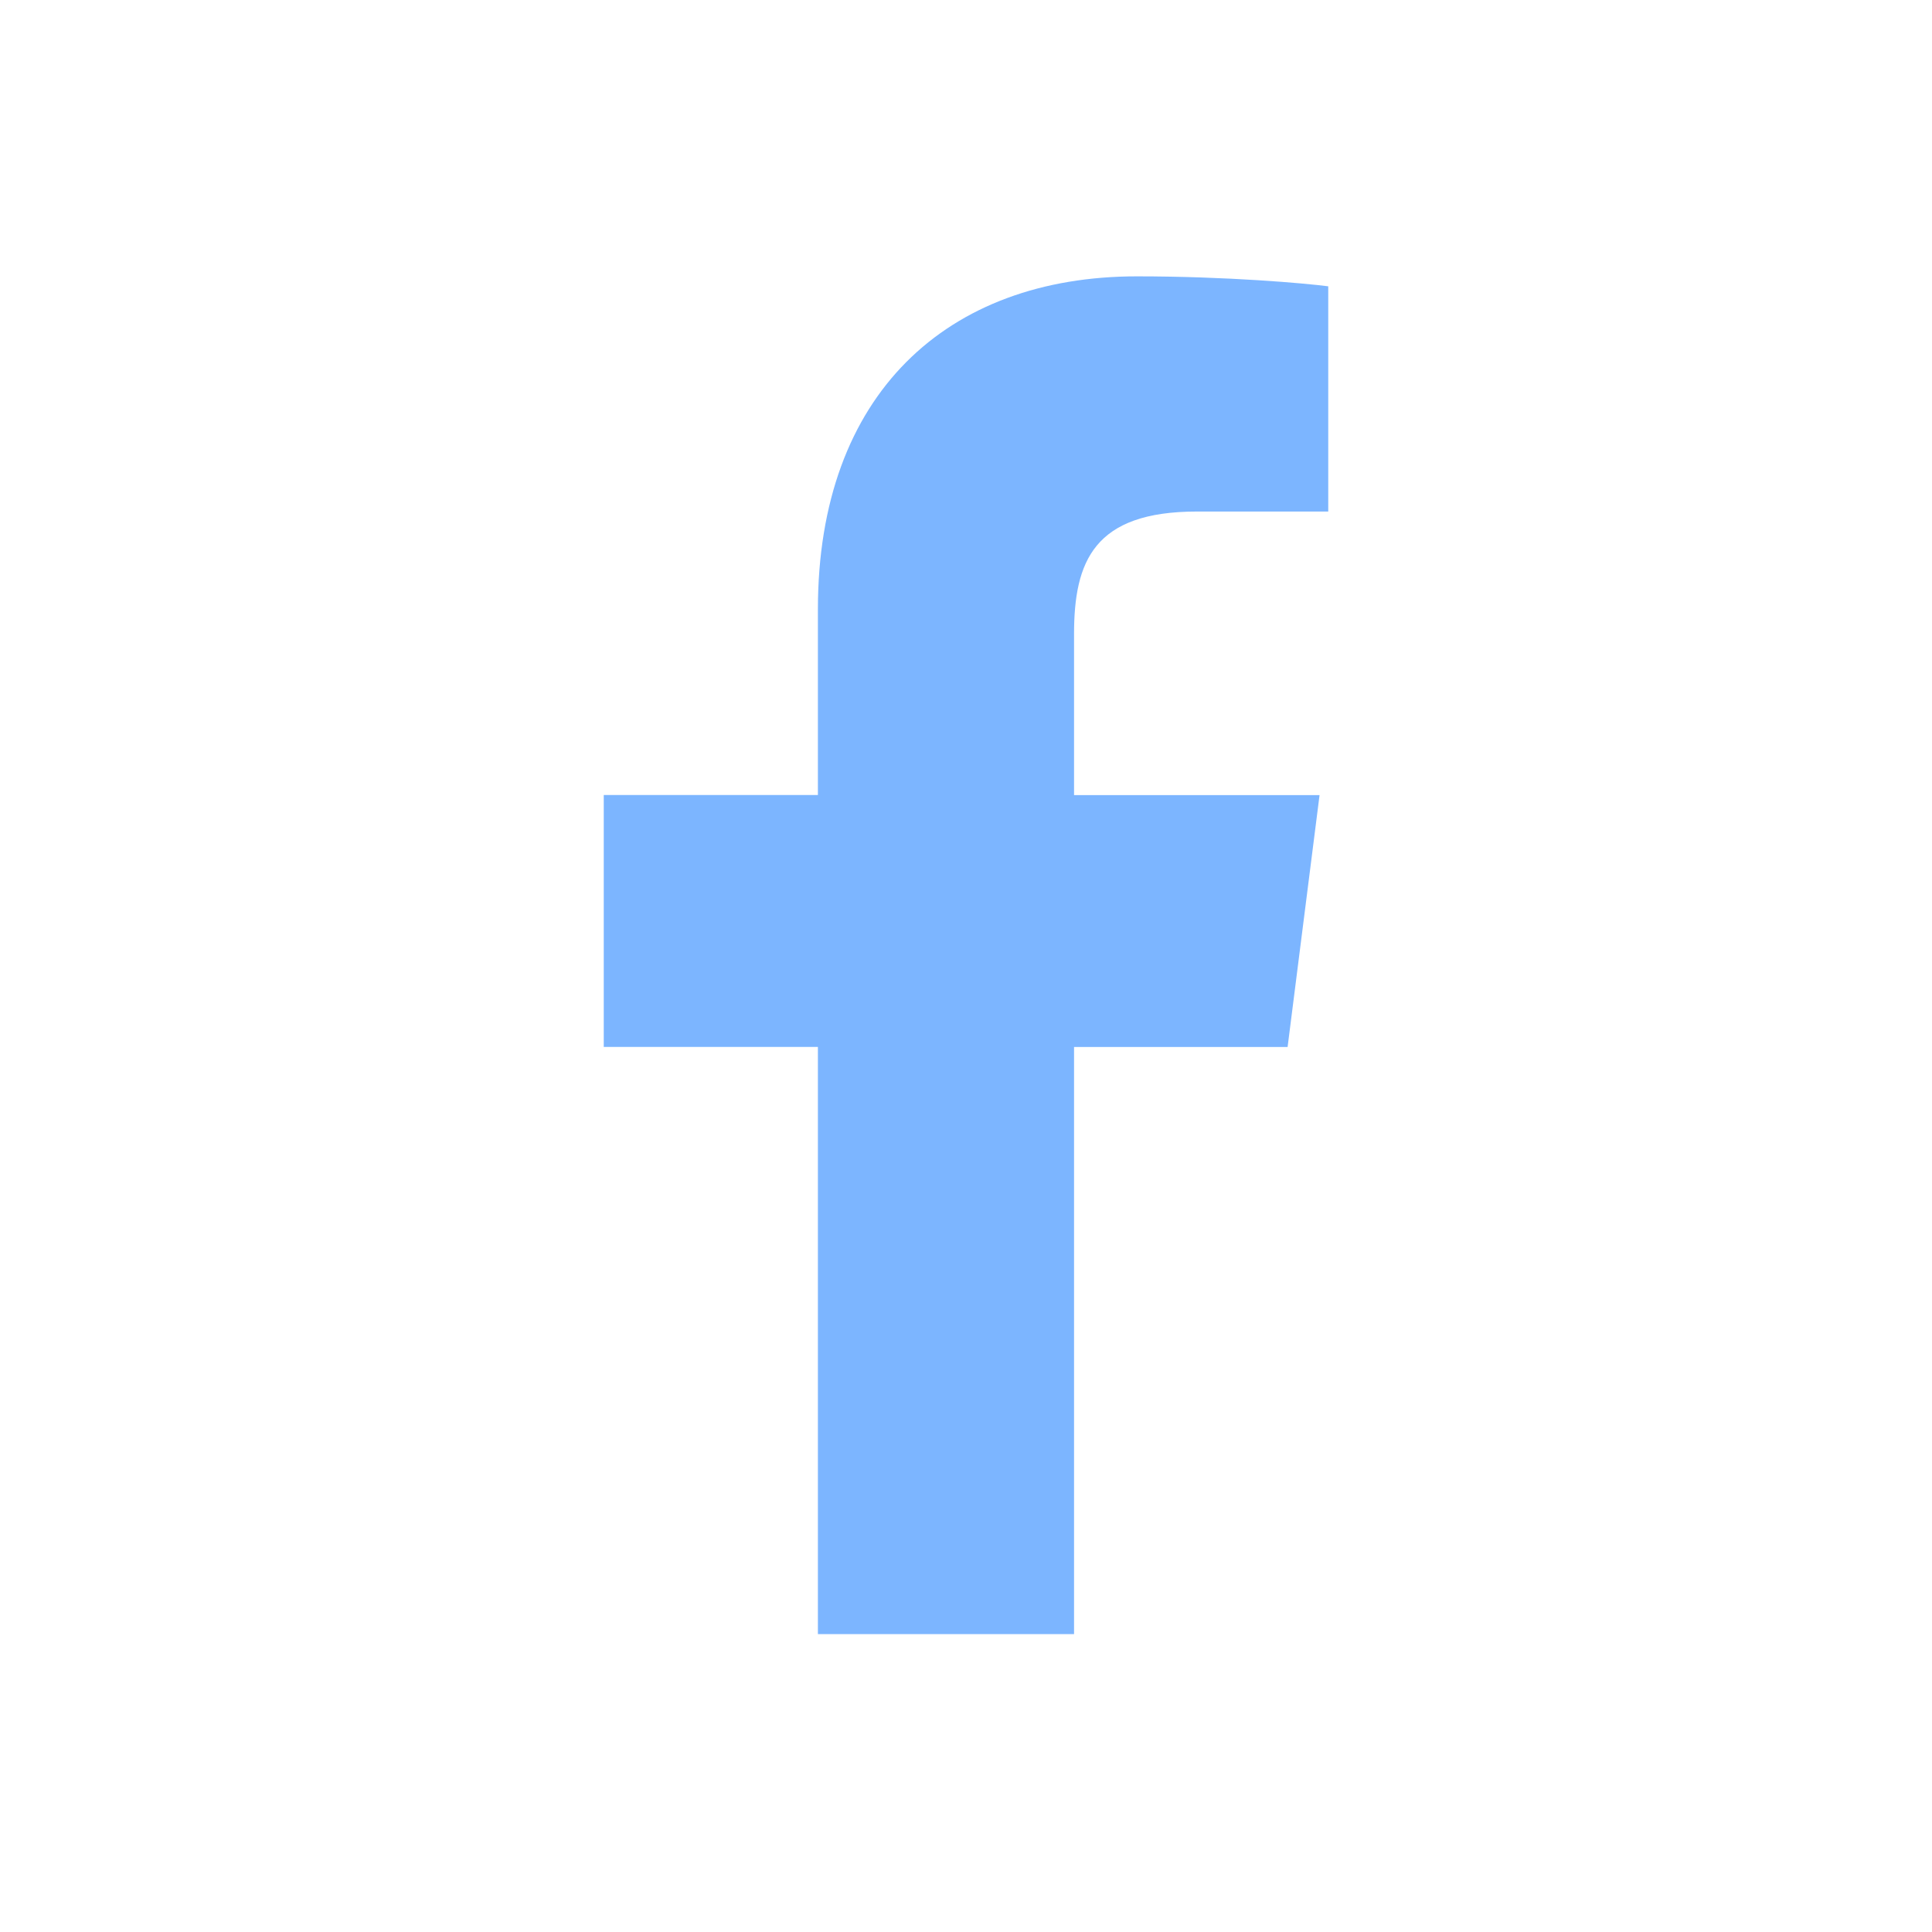
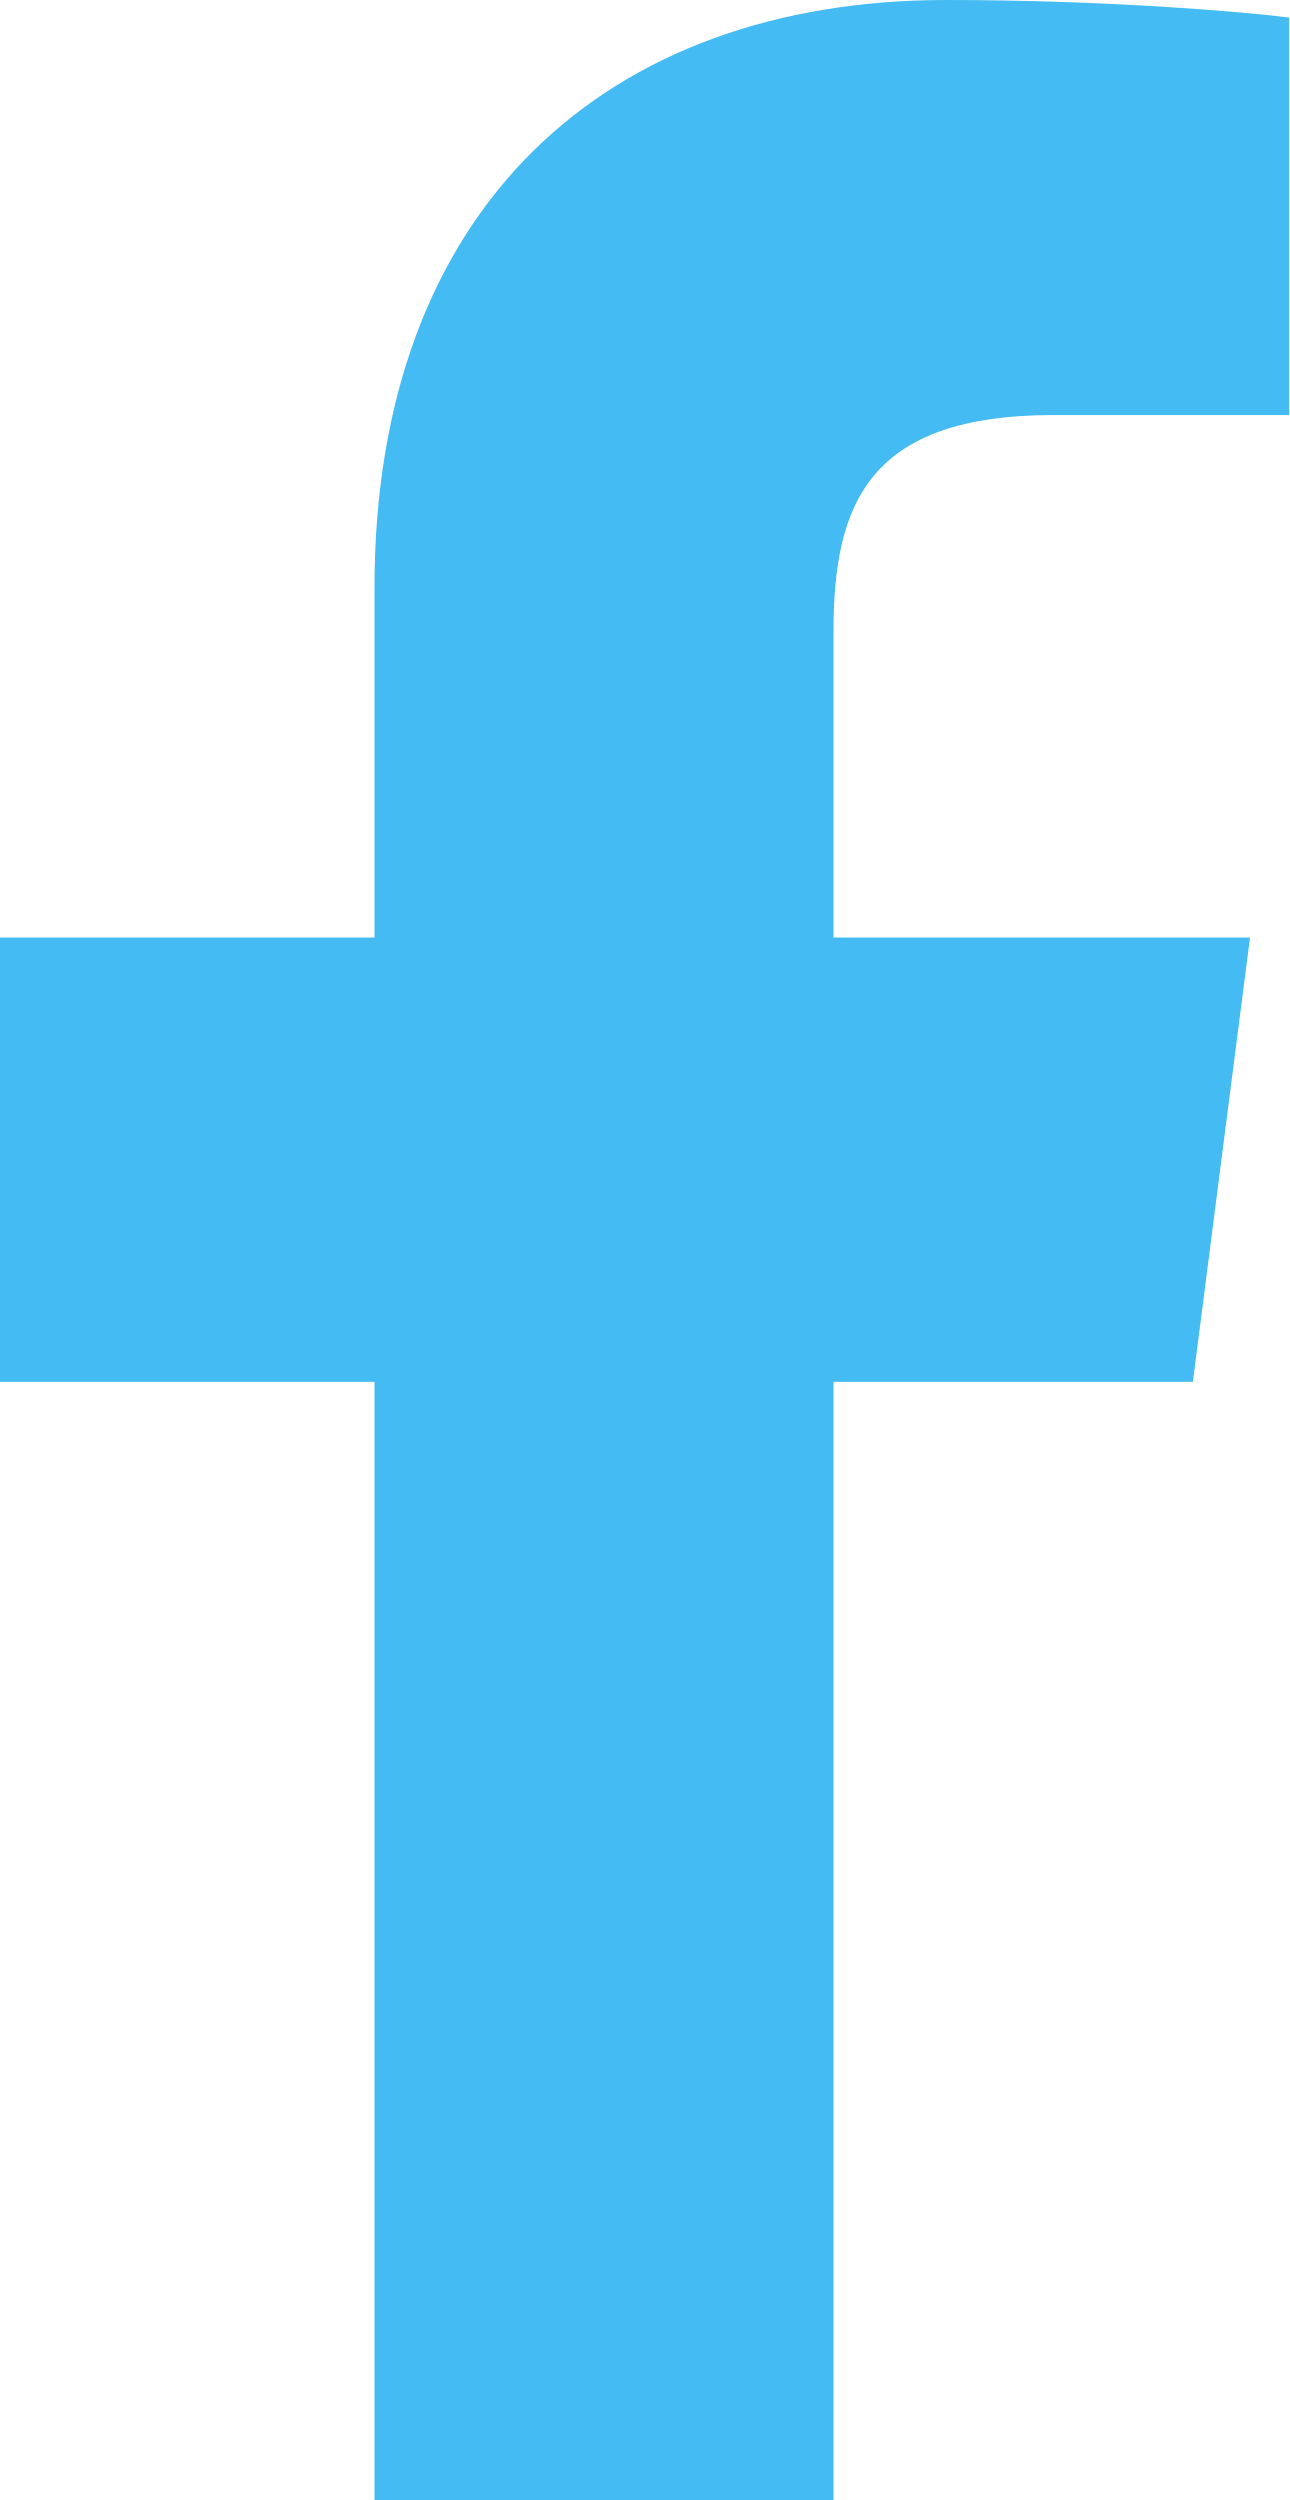
- <svg xmlns="http://www.w3.org/2000/svg" width="26" height="26" viewBox="0 0 26 26">
-   <path d="M14.454 21.992V14.09h2.874l.43-3.39h-3.304V8.534c0-.98.268-1.65 1.654-1.65h1.767V3.853c-.306-.04-1.355-.134-2.575-.134-2.55 0-4.293 1.58-4.293 4.48v2.5H8.125v3.39h2.882v7.902h3.447z" fill-rule="nonzero" fill="#7CB5FF" />
+ <svg xmlns="http://www.w3.org/2000/svg" aria-hidden="true" data-prefix="fab" data-icon="facebook-f" class="svg-inline--fa fa-facebook-f fa-w-9" role="img" viewBox="0 0 264 512">
+   <path fill="#44bbf2" d="M76.7 512V283H0v-91h76.7v-71.7C76.7 42.4 124.3 0 193.8 0c33.3 0 61.9 2.5 70.2 3.6V85h-48.2c-37.8 0-45.1 18-45.1 44.3V192H256l-11.7 91h-73.6v229" />
</svg>
